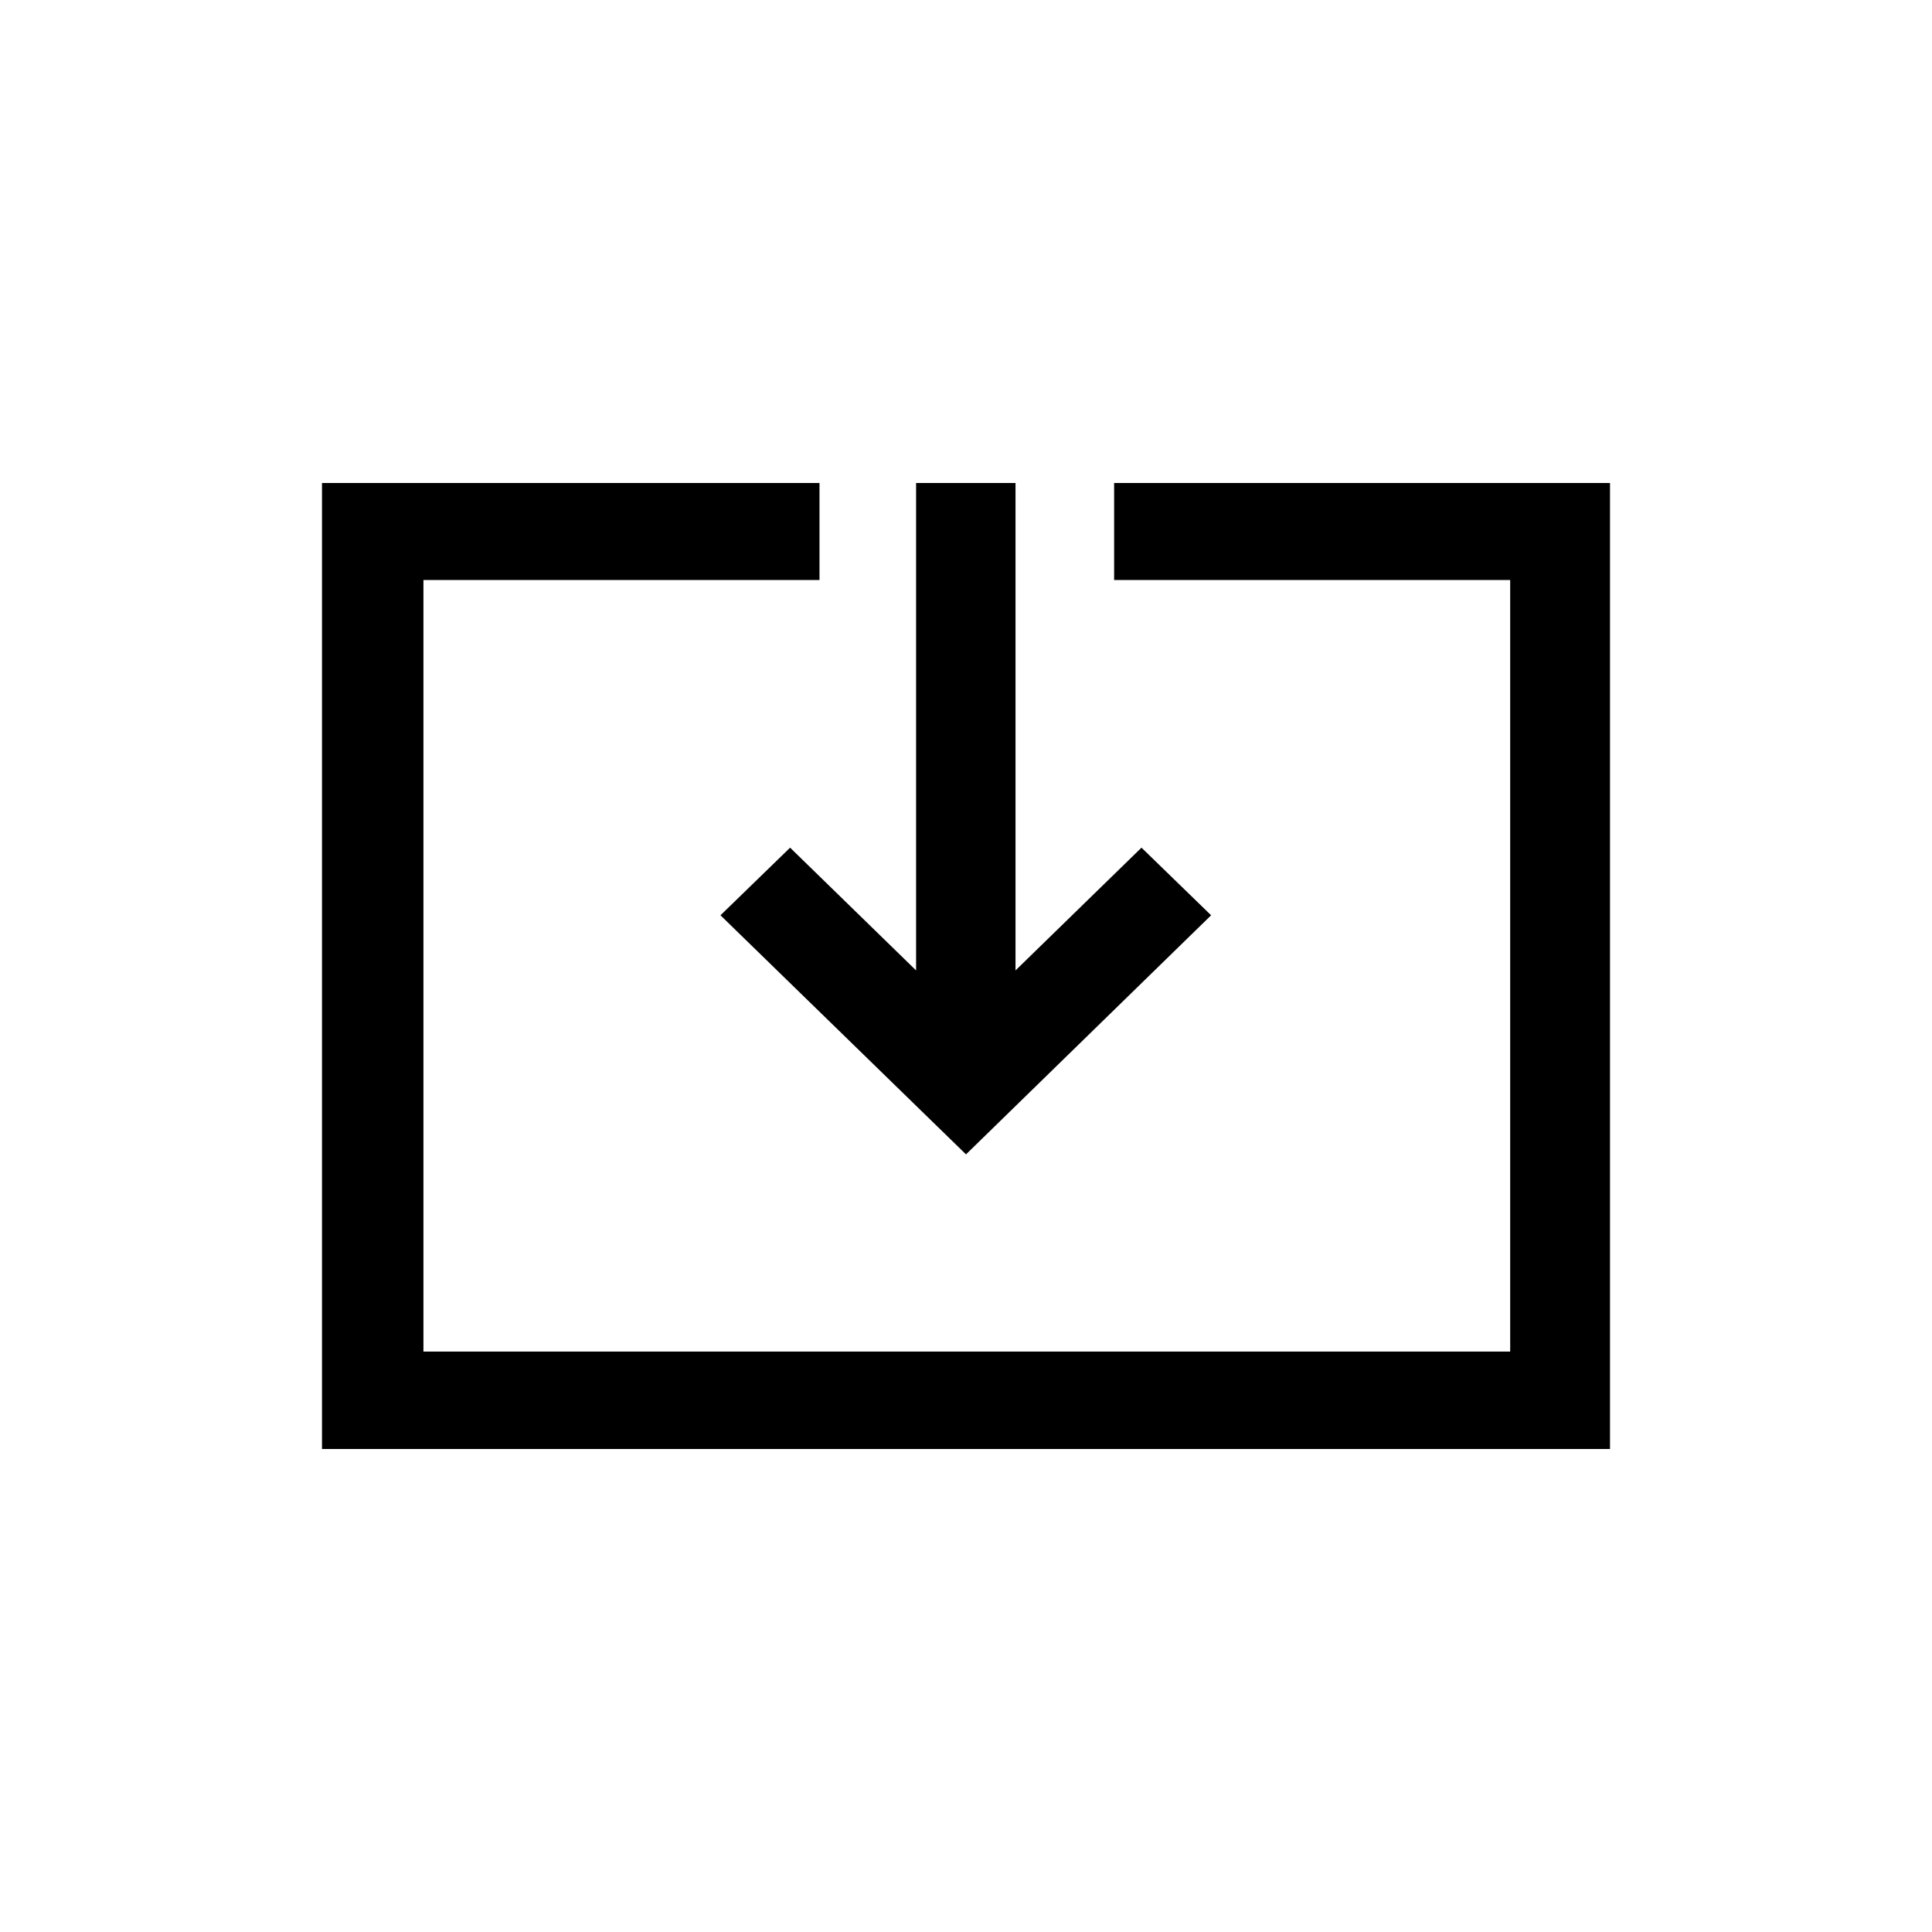
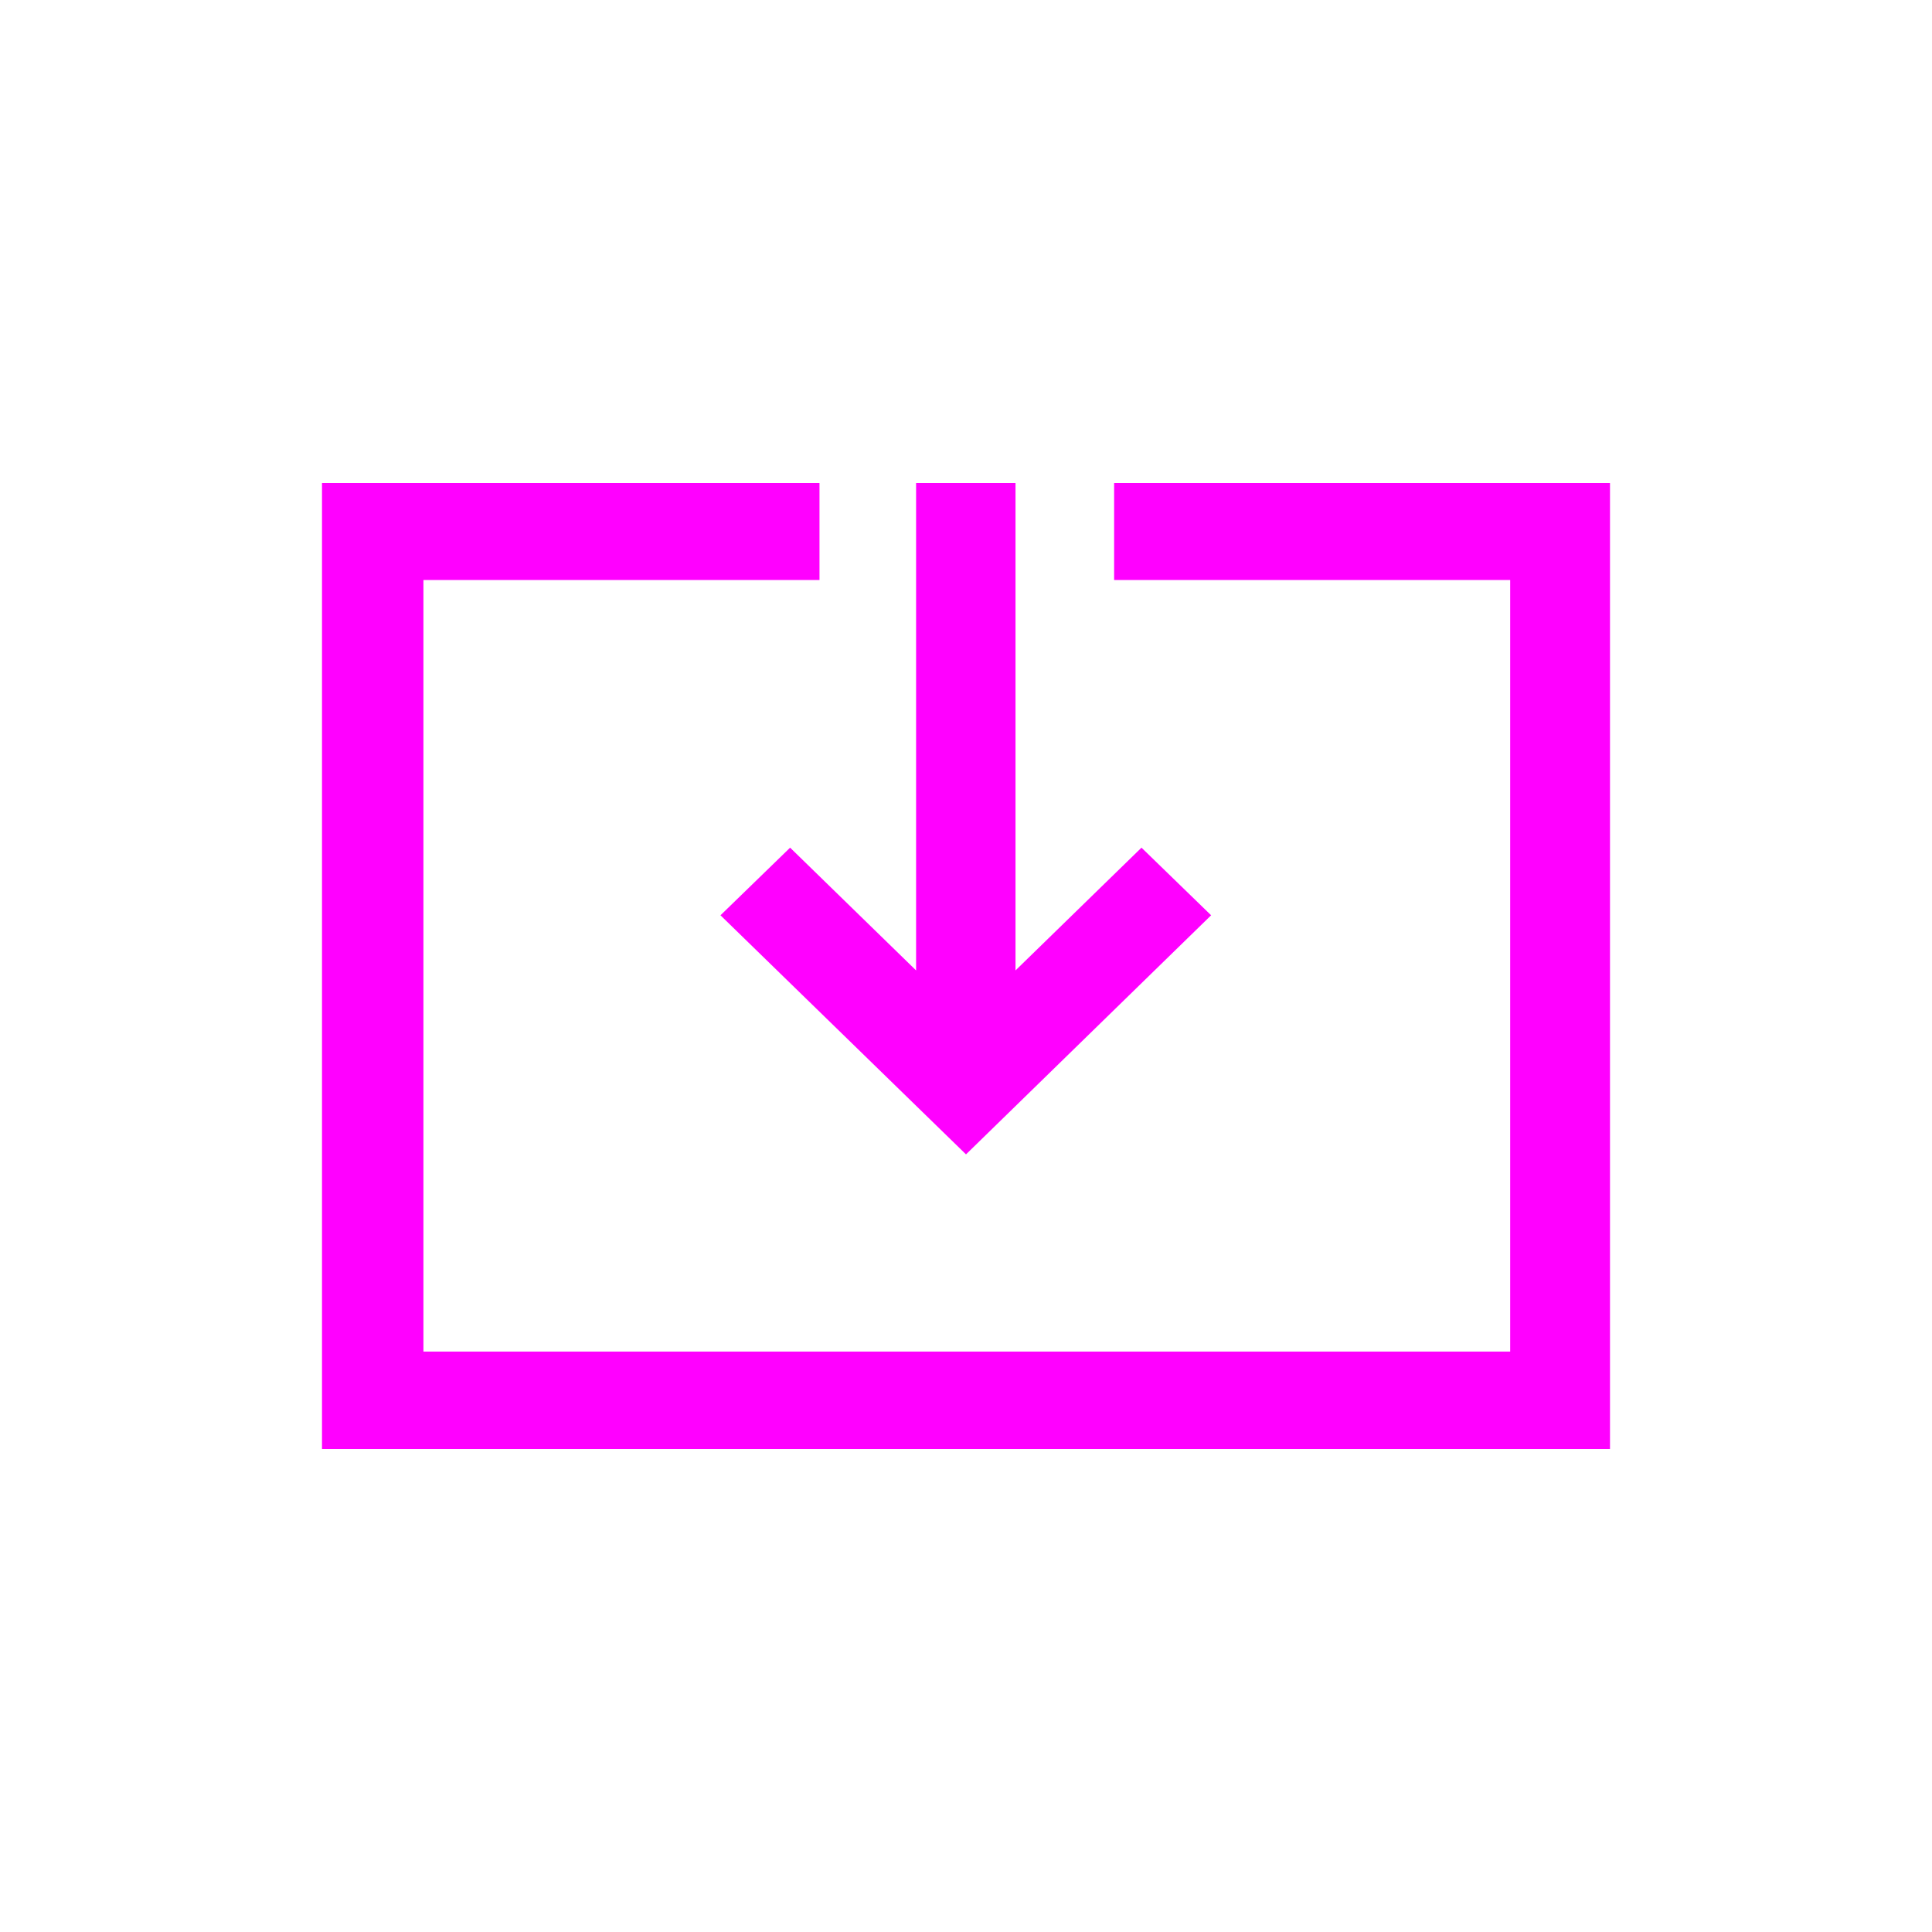
<svg xmlns="http://www.w3.org/2000/svg" data-name="Calque 1" viewBox="0 0 48 48">
-   <path d="M22.76 12v12.11l-3.13-3.05-1.73 1.68 6.1 5.94 6.09-5.94-1.73-1.68-3.13 3.05V12Zm4.92 0v2.41h9.84v19.17h-27V14.41h9.84V12H8v24h32V12Z" fill-rule="evenodd" />
+   <path d="M22.76 12v12.11l-3.13-3.05-1.73 1.68 6.1 5.94 6.09-5.94-1.73-1.68-3.13 3.05V12Zm4.92 0v2.41h9.84v19.17h-27V14.41h9.84V12H8v24h32V12Z" fill="#FF00FF" fill-rule="evenodd" />
</svg>
